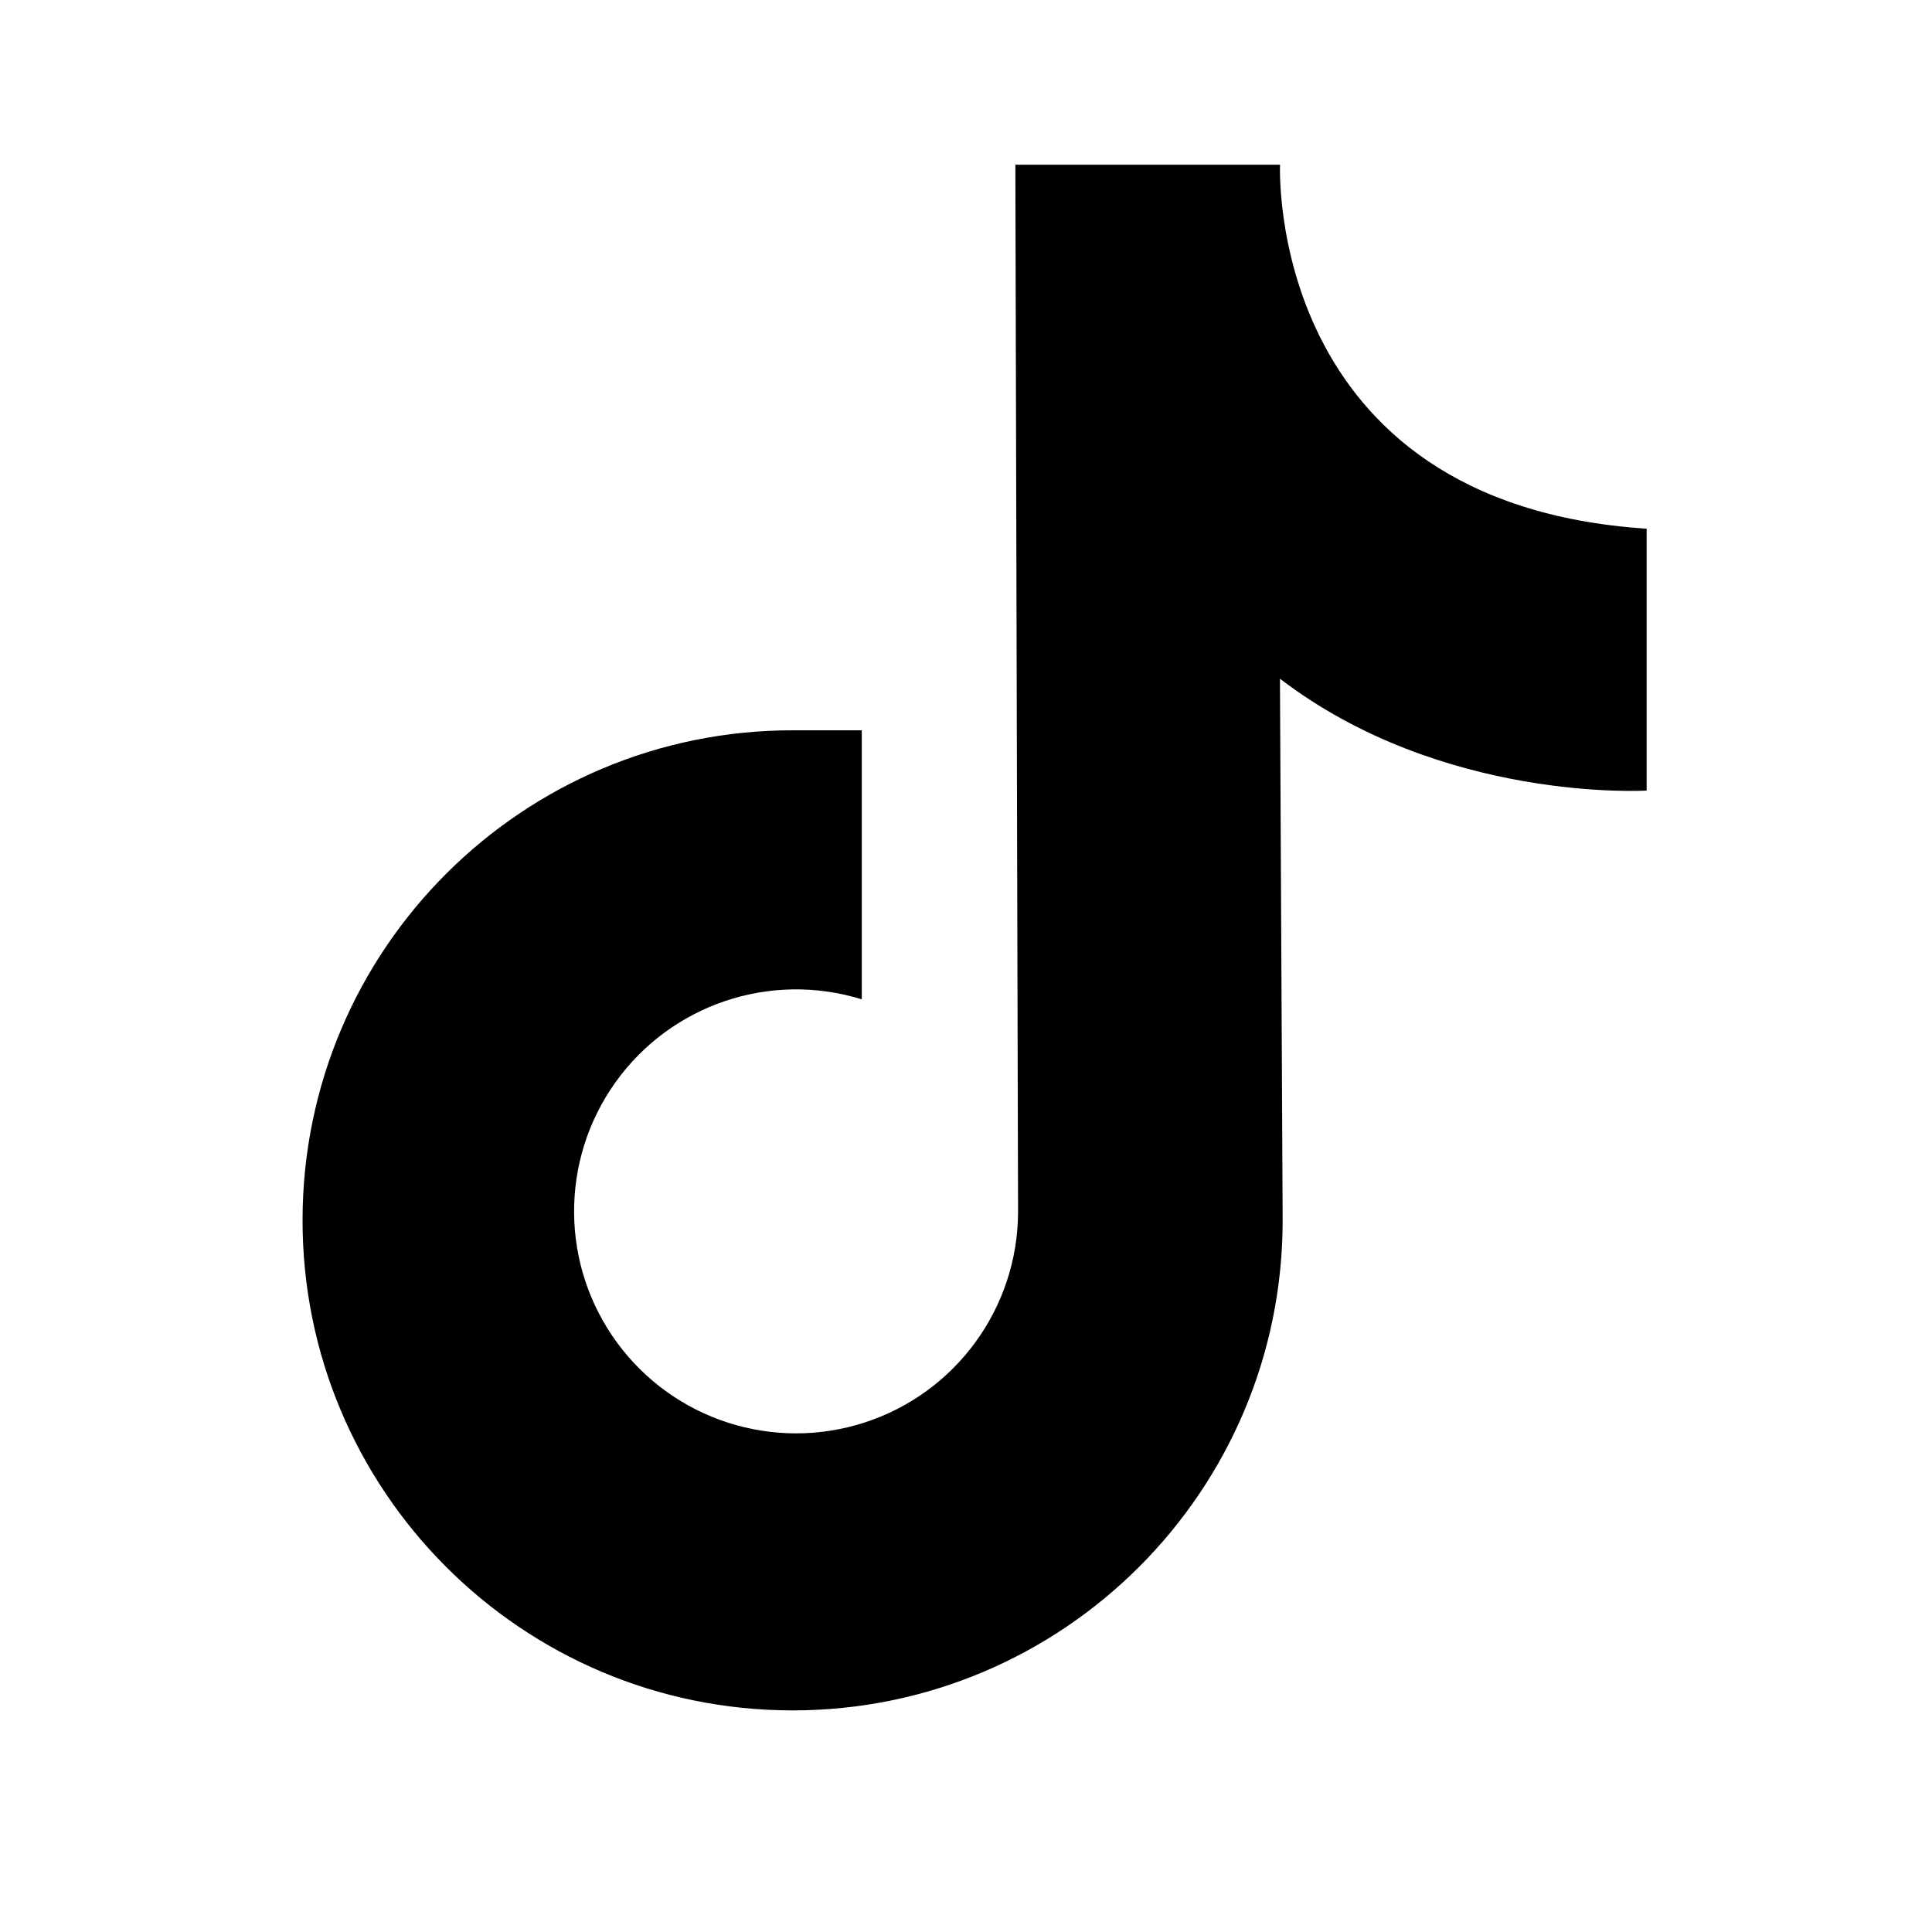
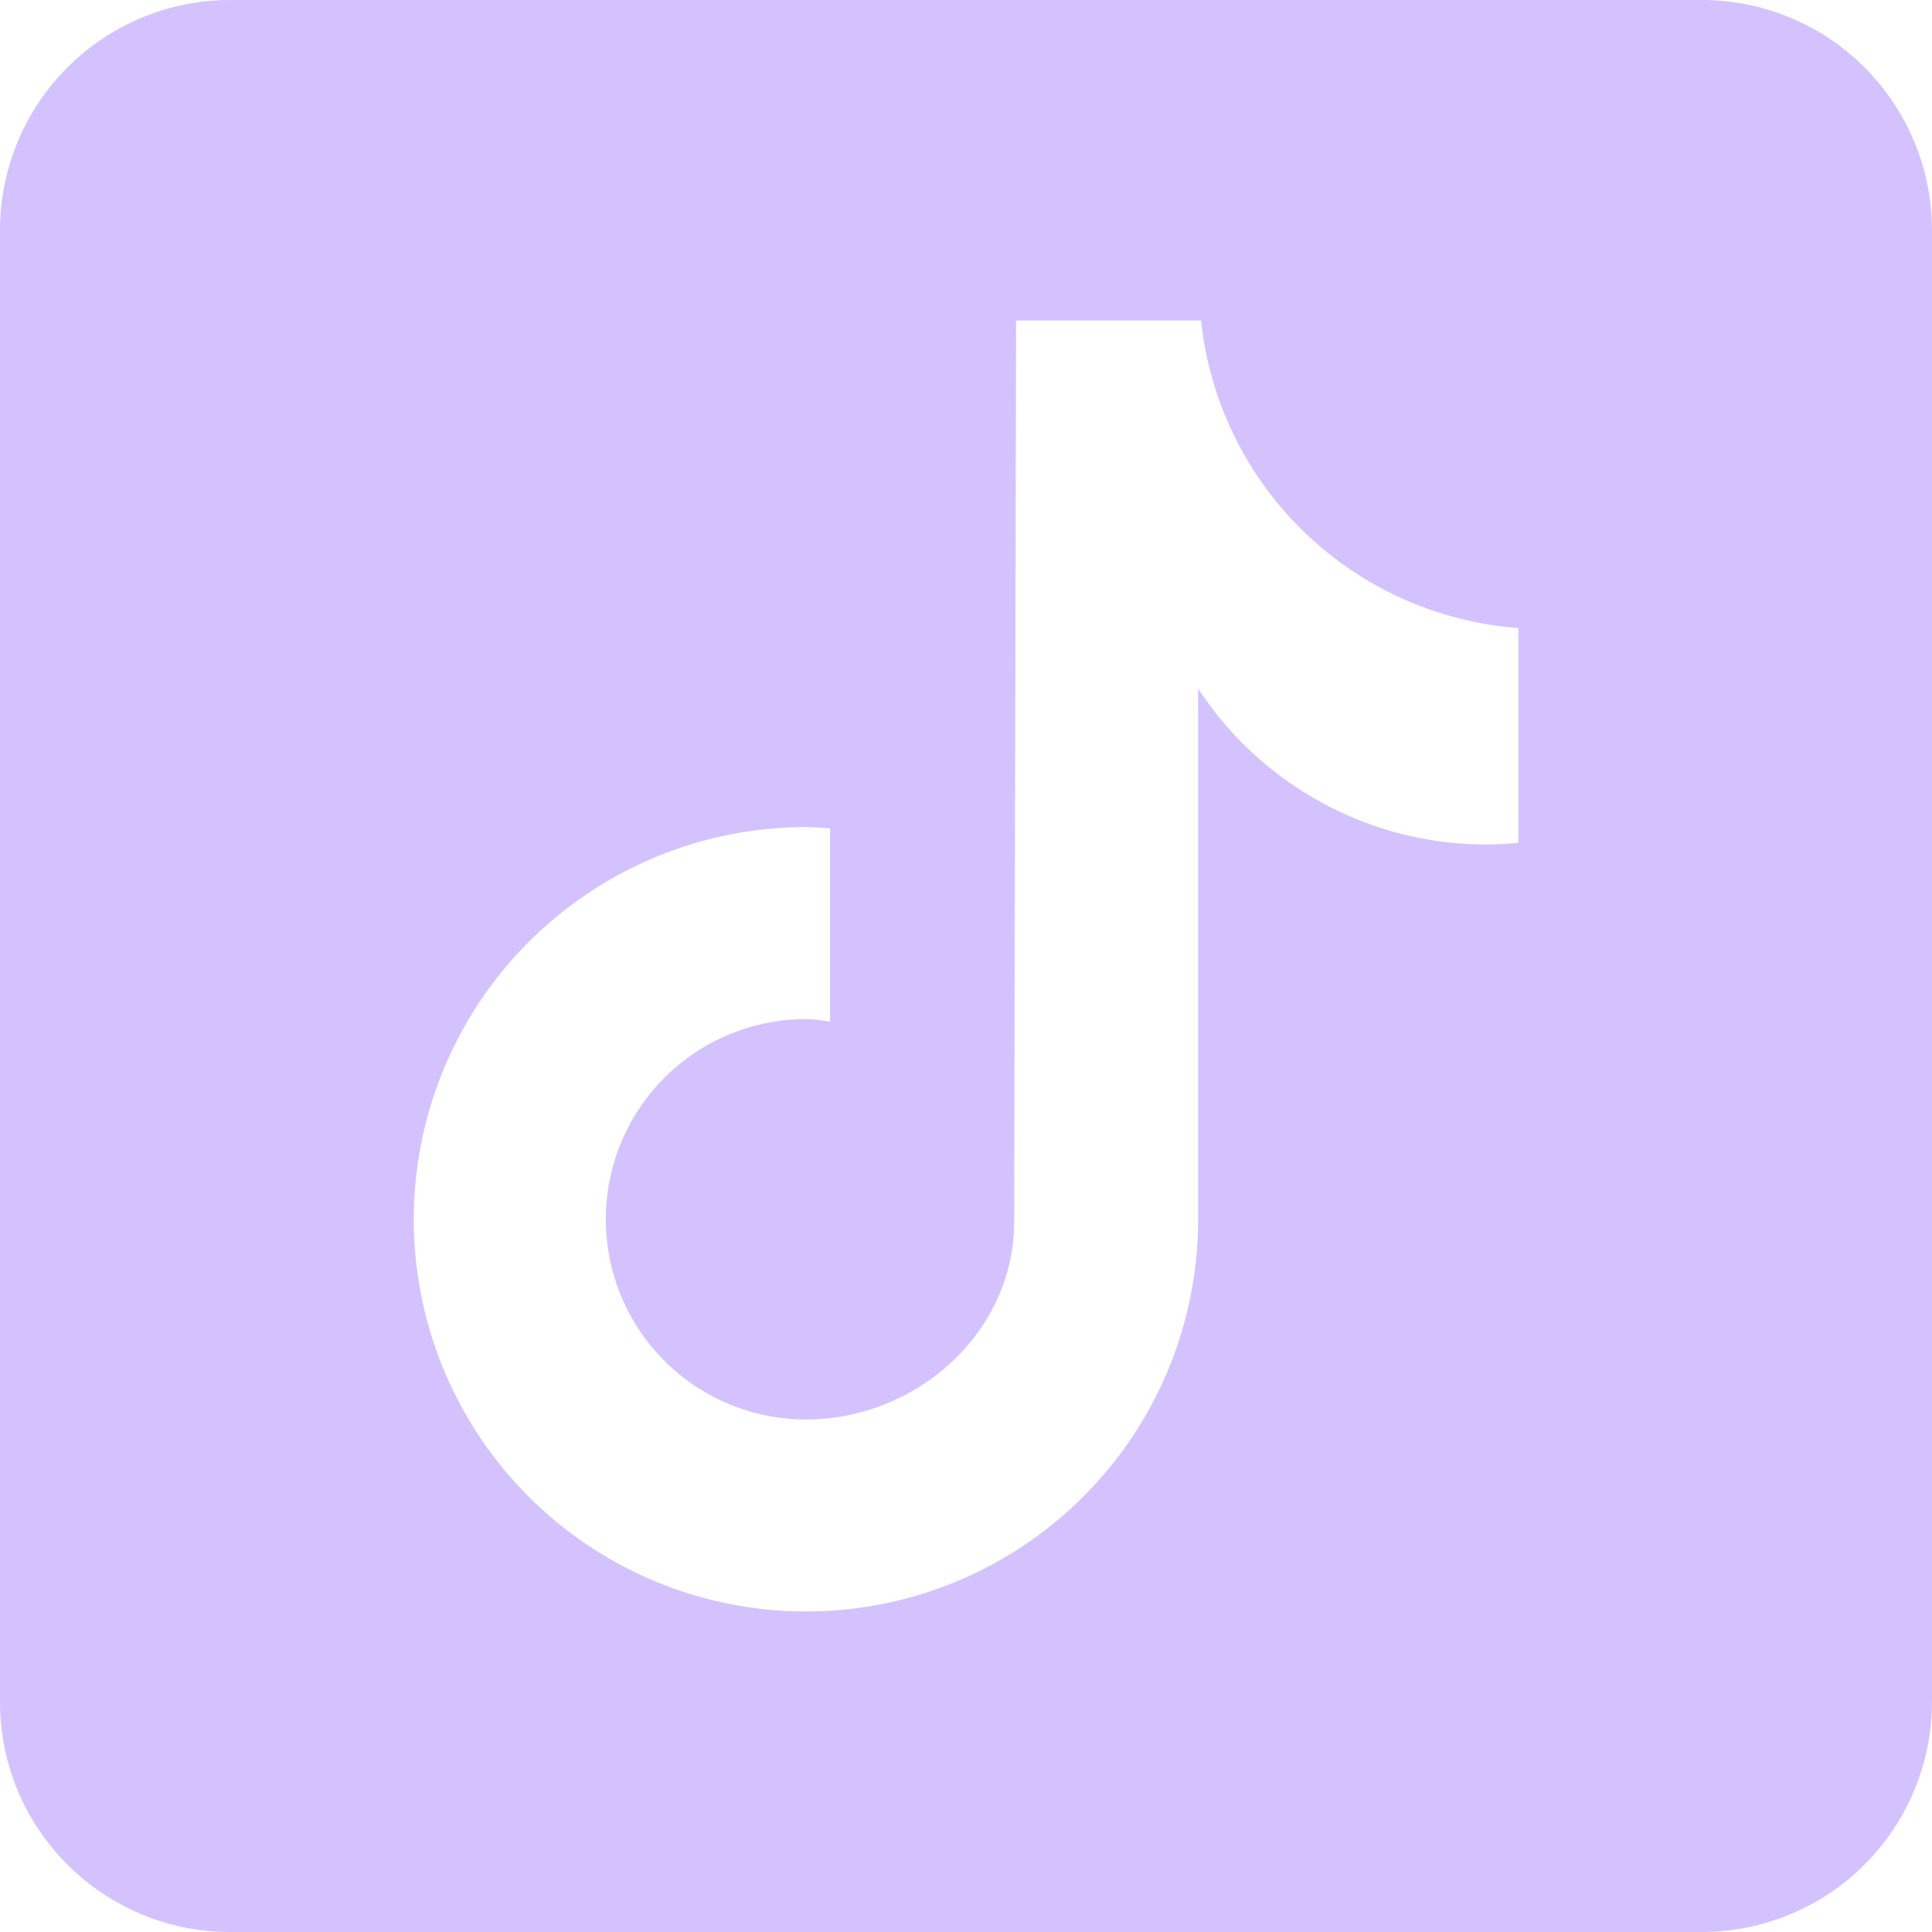
- <svg class="icon icon-tiktok" viewBox="0 0 20 20">
-   <path fill="currentColor" d="M10.511 1.705h2.74s-.157 3.51 3.795 3.768v2.711s-2.114.129-3.796-1.158l.028 5.606A5.073 5.073 0 1 1 8.213 7.56h.708v2.785a2.298 2.298 0 1 0 1.618 2.205z" />
+ <svg xmlns="http://www.w3.org/2000/svg" class="icon icon-tiktok" width="30" height="30" viewBox="0 0 30 30" fill="none">
+   <path d="M26.428 0H3.572C2.625 0.001 1.717 0.377 1.047 1.047C0.377 1.717 0.001 2.625 0 3.572V26.428C0 28.4 1.602 30 3.572 30H26.428C27.375 29.999 28.283 29.622 28.953 28.953C29.622 28.283 29.999 27.375 30 26.428V3.572C29.999 2.625 29.622 1.717 28.953 1.047C28.283 0.377 27.375 0.001 26.428 0ZM23.575 13.088C22.524 13.19 21.466 12.975 20.538 12.47C19.756 12.048 19.091 11.437 18.605 10.693V18.933C18.605 20.138 18.248 21.315 17.579 22.317C16.91 23.318 15.958 24.099 14.845 24.56C13.733 25.021 12.508 25.141 11.327 24.906C10.146 24.671 9.06 24.091 8.209 23.24C7.357 22.388 6.777 21.303 6.542 20.121C6.307 18.94 6.428 17.716 6.889 16.603C7.35 15.49 8.13 14.539 9.132 13.87C10.133 13.2 11.31 12.843 12.515 12.843C12.642 12.843 12.765 12.855 12.89 12.862V15.863C12.765 15.848 12.643 15.825 12.515 15.825C11.691 15.825 10.9 16.152 10.317 16.735C9.734 17.318 9.407 18.109 9.407 18.933C9.407 19.758 9.734 20.548 10.317 21.131C10.9 21.714 11.691 22.042 12.515 22.042C14.232 22.042 15.748 20.69 15.748 18.973L15.778 4.977H18.65C18.781 6.224 19.347 7.386 20.248 8.258C21.149 9.131 22.327 9.66 23.578 9.752V13.088" fill="#D4C2FF" />
</svg>
